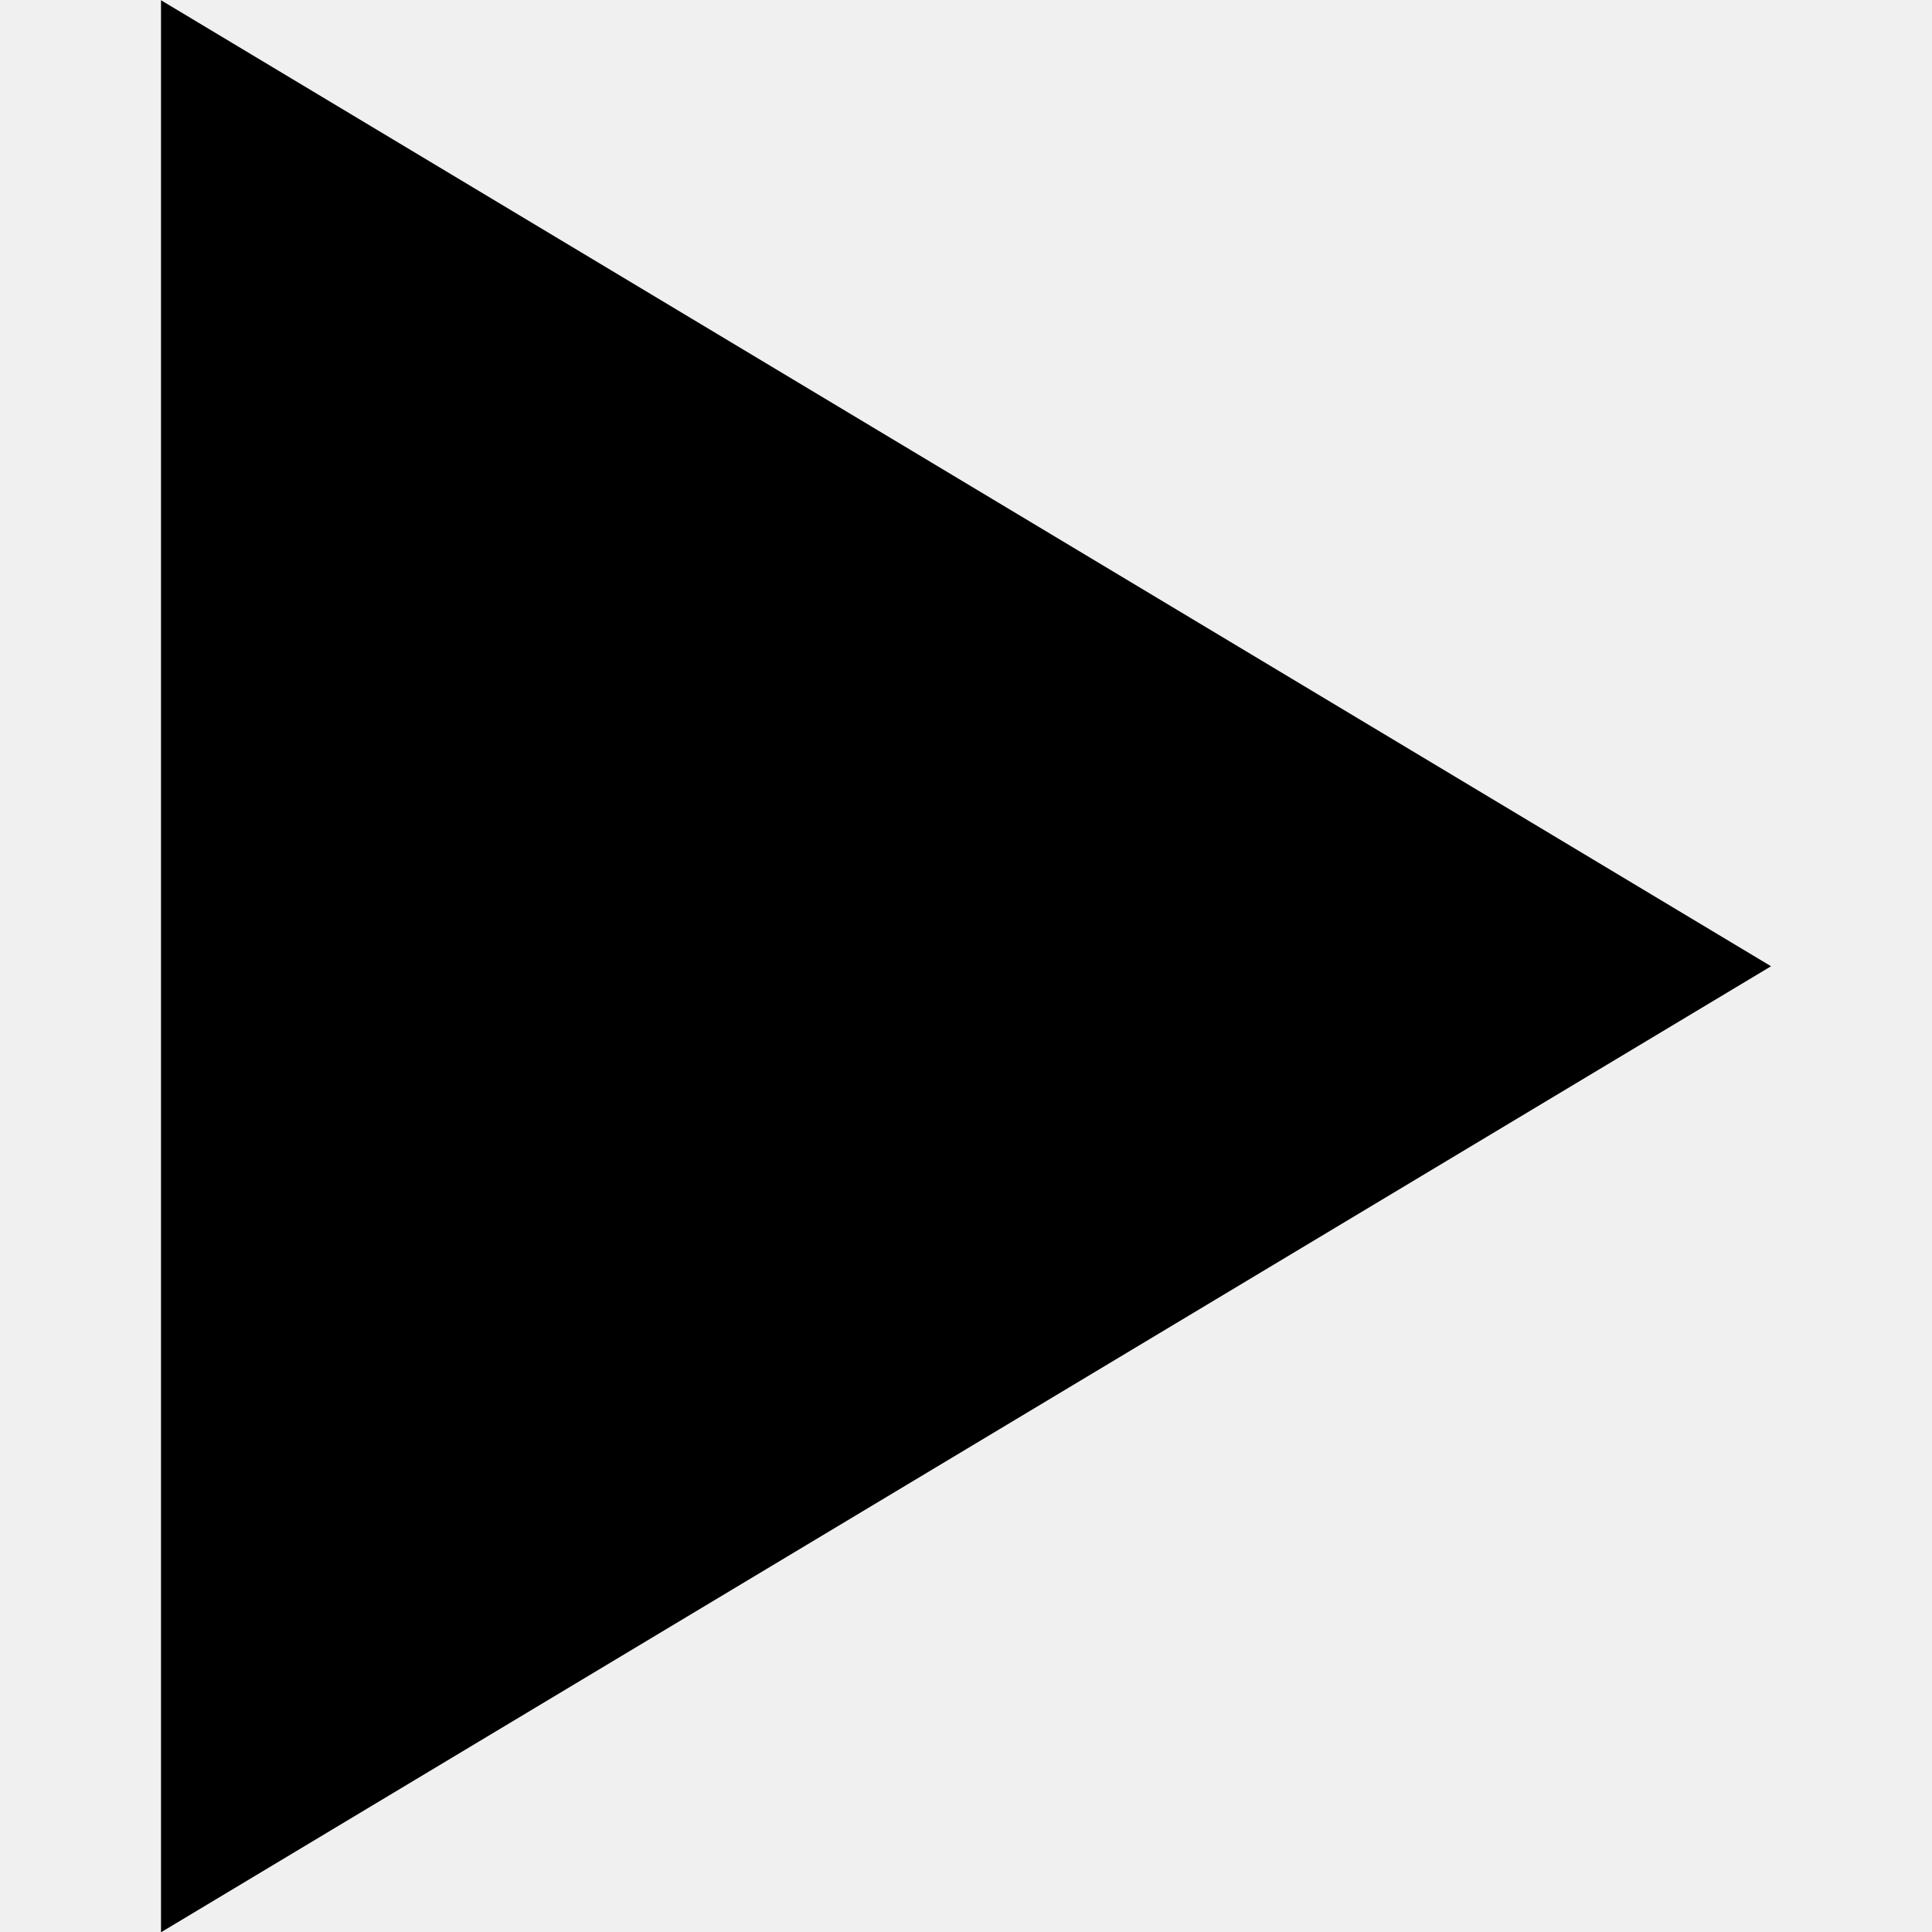
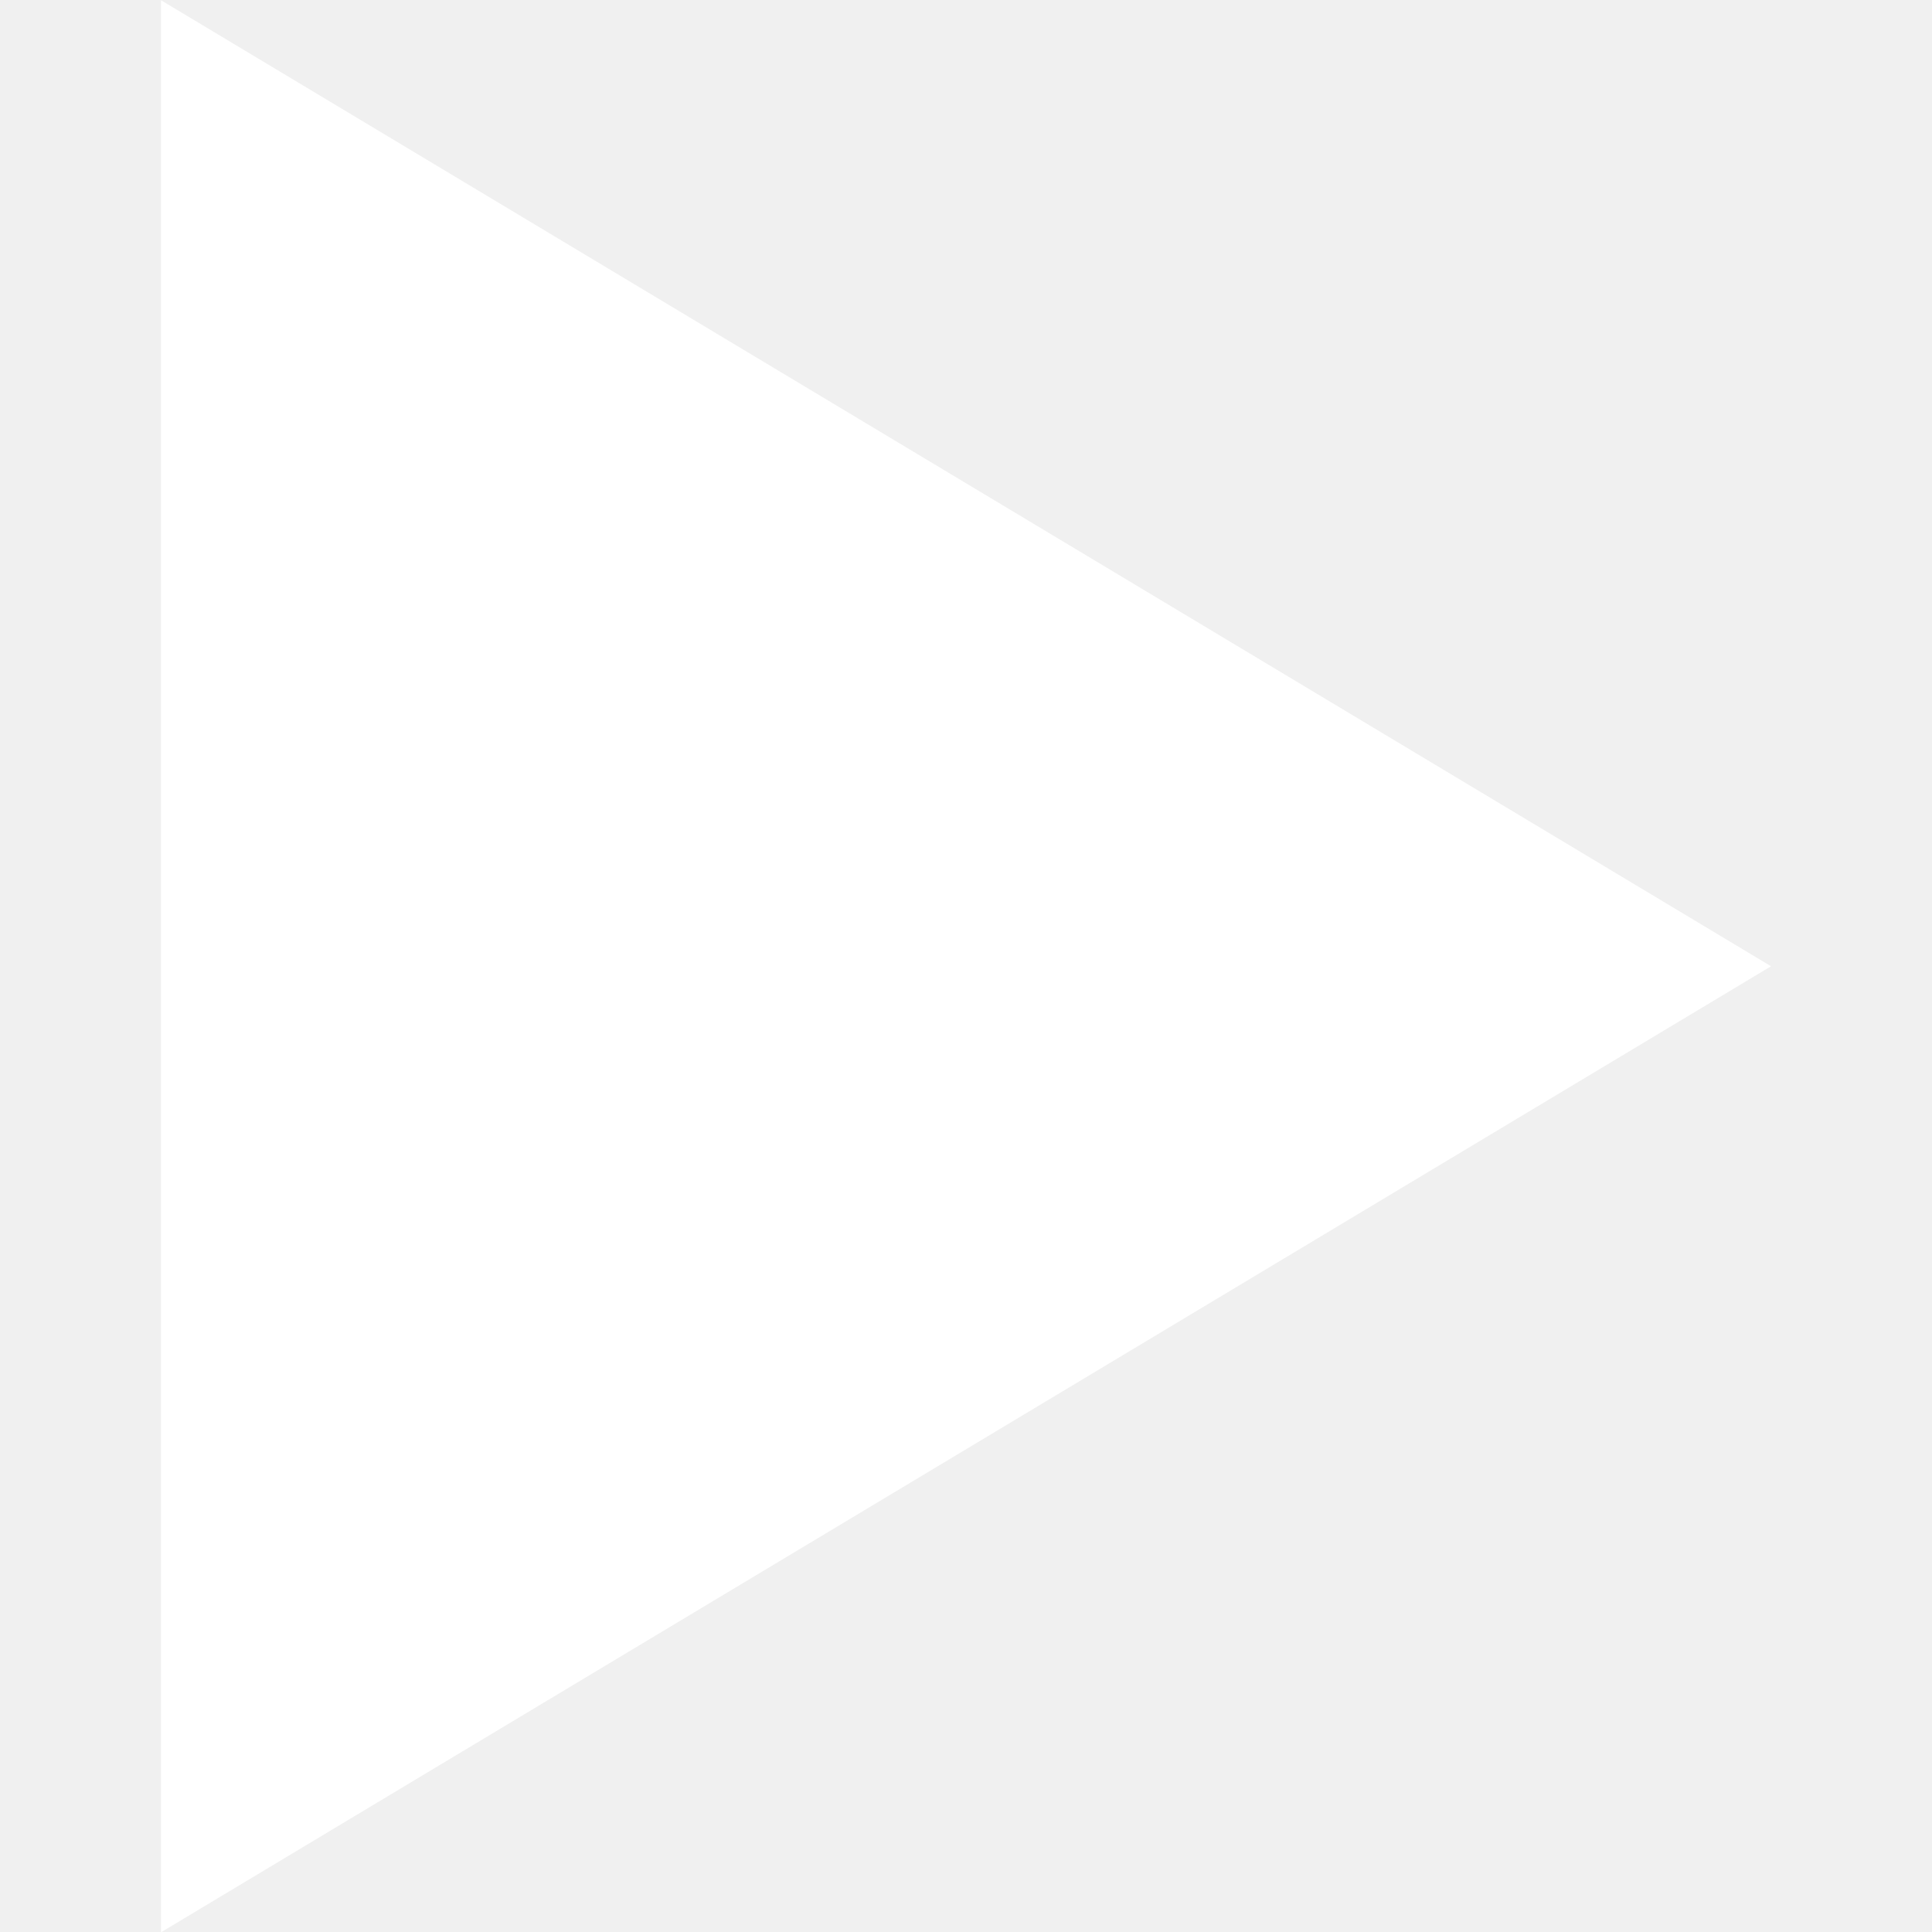
<svg xmlns="http://www.w3.org/2000/svg" width="90" height="90" viewBox="0 0 23.812 23.812" version="1.1" id="svg8">
  <defs id="defs2">
    </defs>
  <g id="layer1" transform="translate(-1586.298,5454.169)">
-     <path style="fill:#000000;stroke-width:0.148;stroke-linecap:round;stroke-miterlimit:4;stroke-dasharray:none" id="path1945" d="m 1606.298,-5442.622 -20,11.547 v -23.094 z" transform="matrix(0.9921875,0,0,1.031111,14.37733,169.6875)" />
+     <path style="fill:#ffffff;stroke-width:0.148;stroke-linecap:round;stroke-miterlimit:4;stroke-dasharray:none" id="path1945" d="m 1606.298,-5442.622 -20,11.547 v -23.094 z" transform="matrix(0.9921875,0,0,1.031111,14.37733,169.6875)" />
  </g>
</svg>
